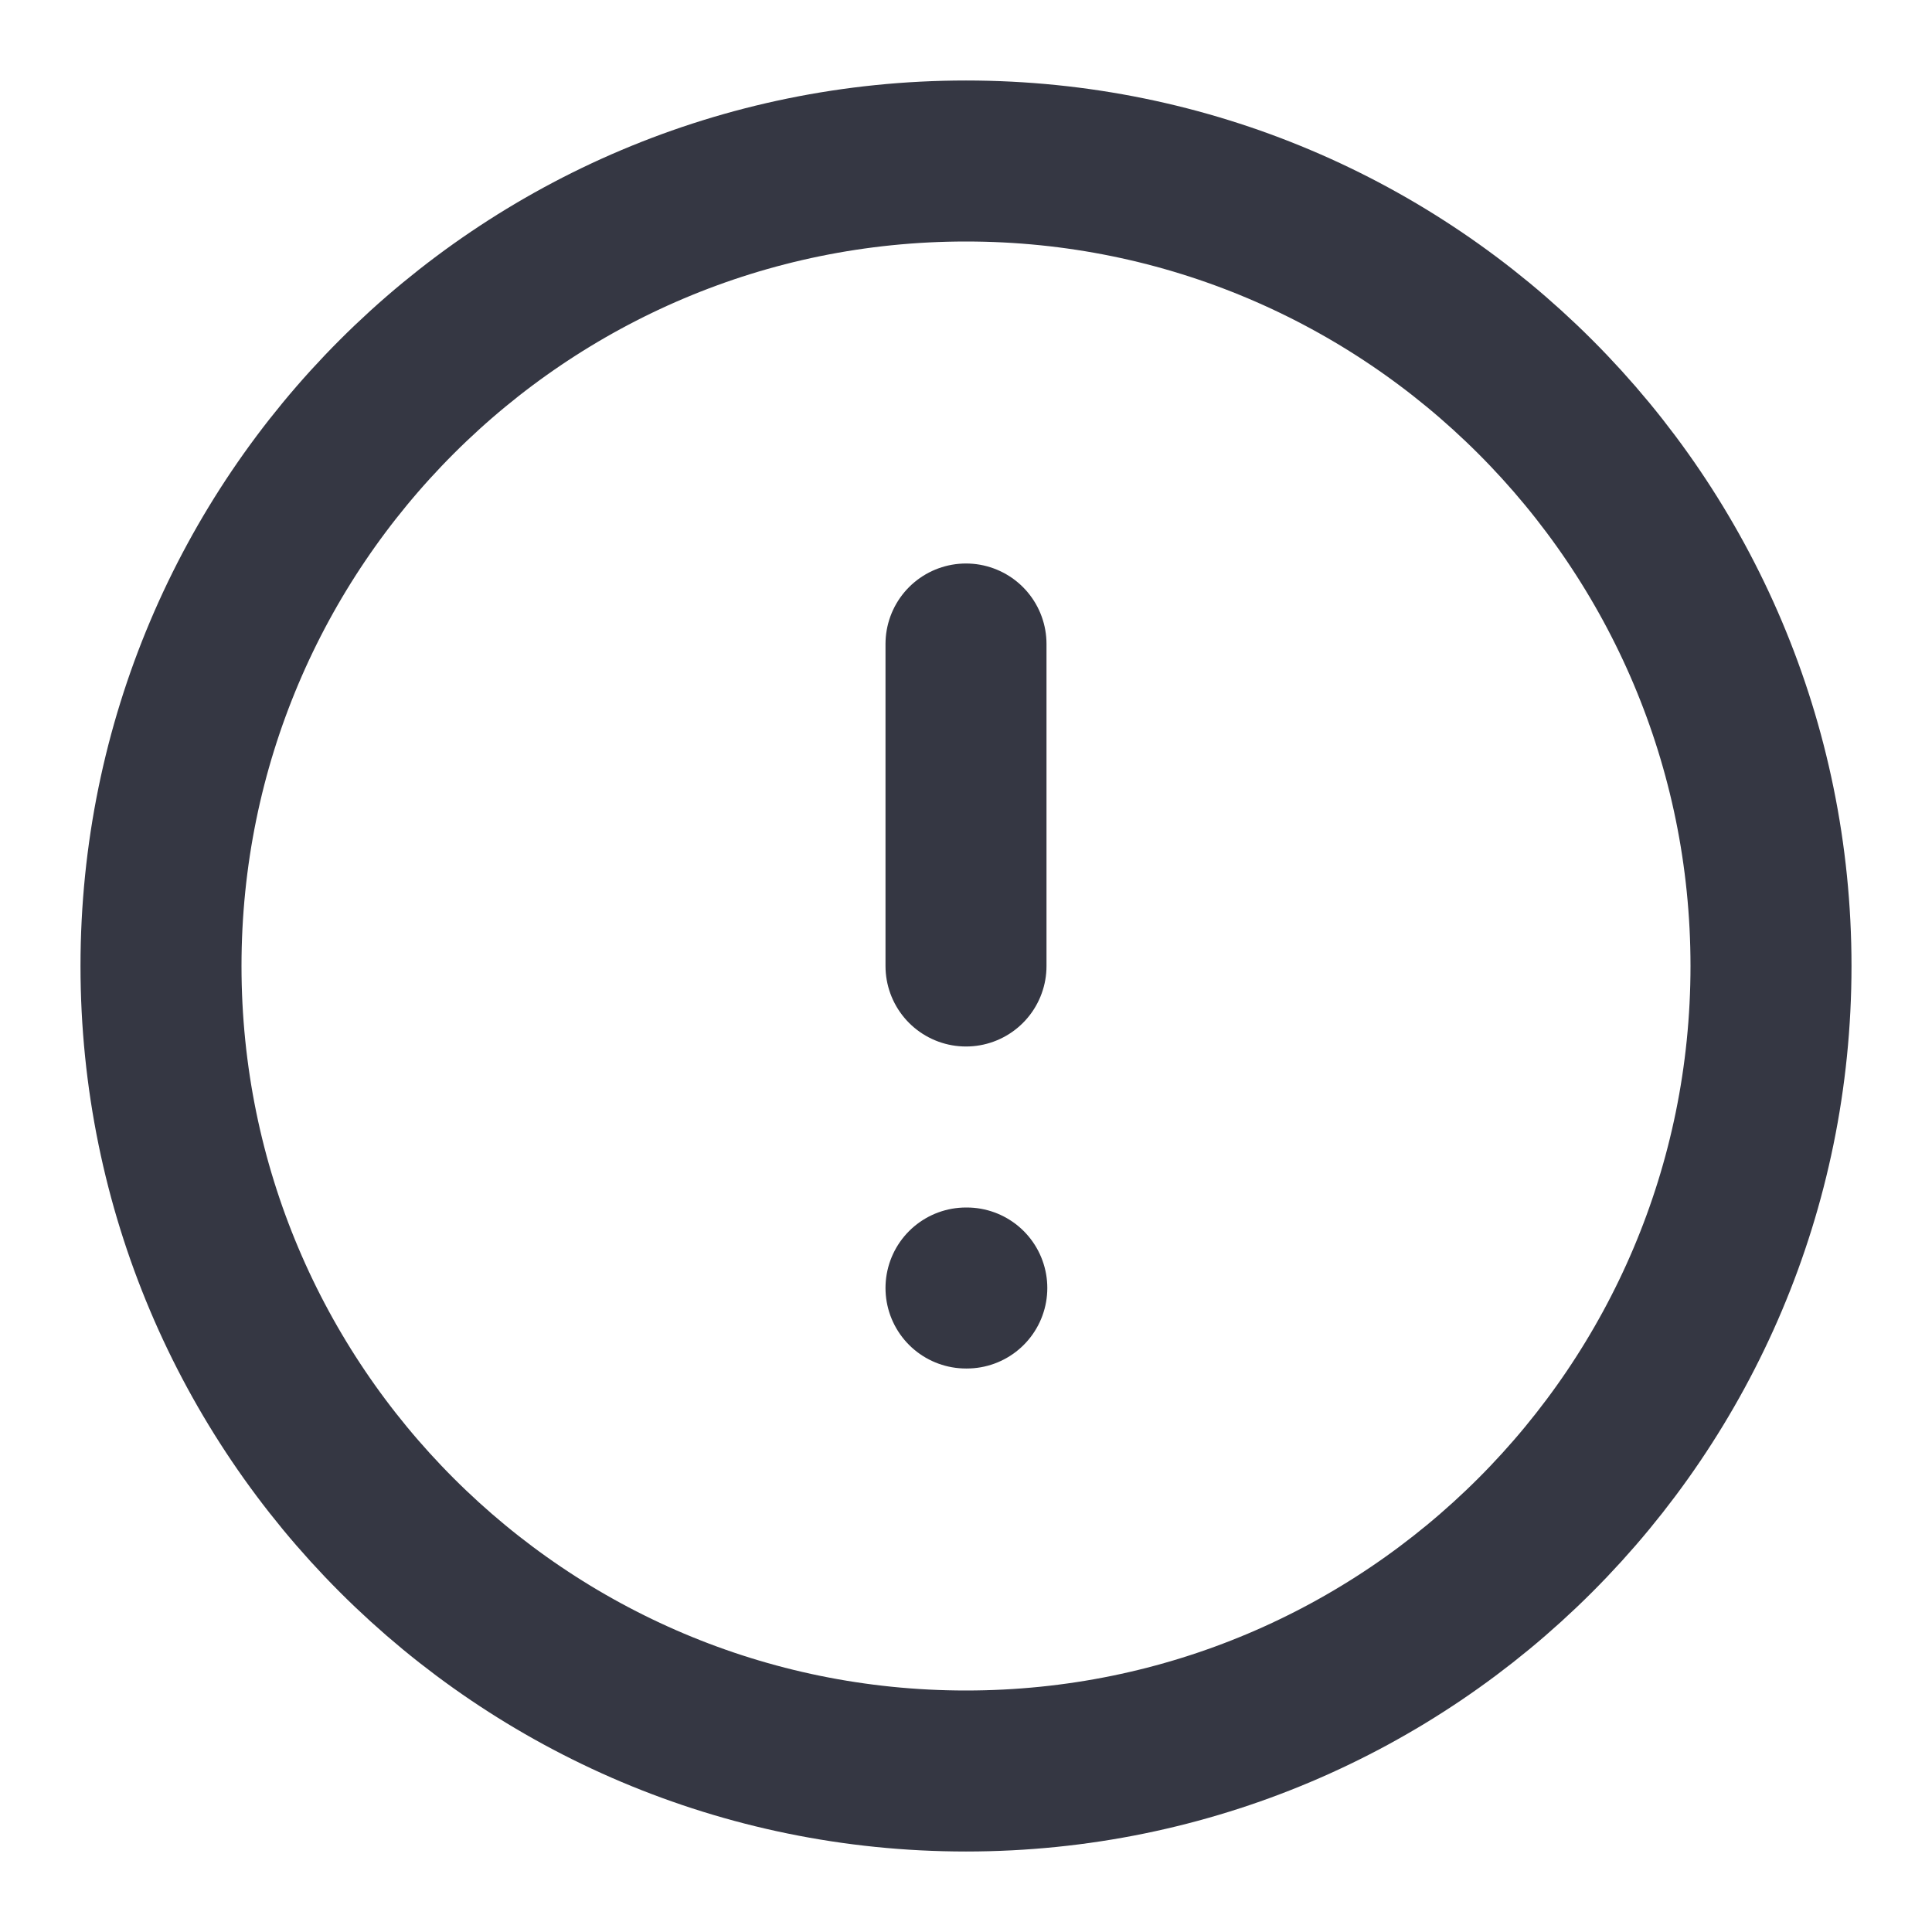
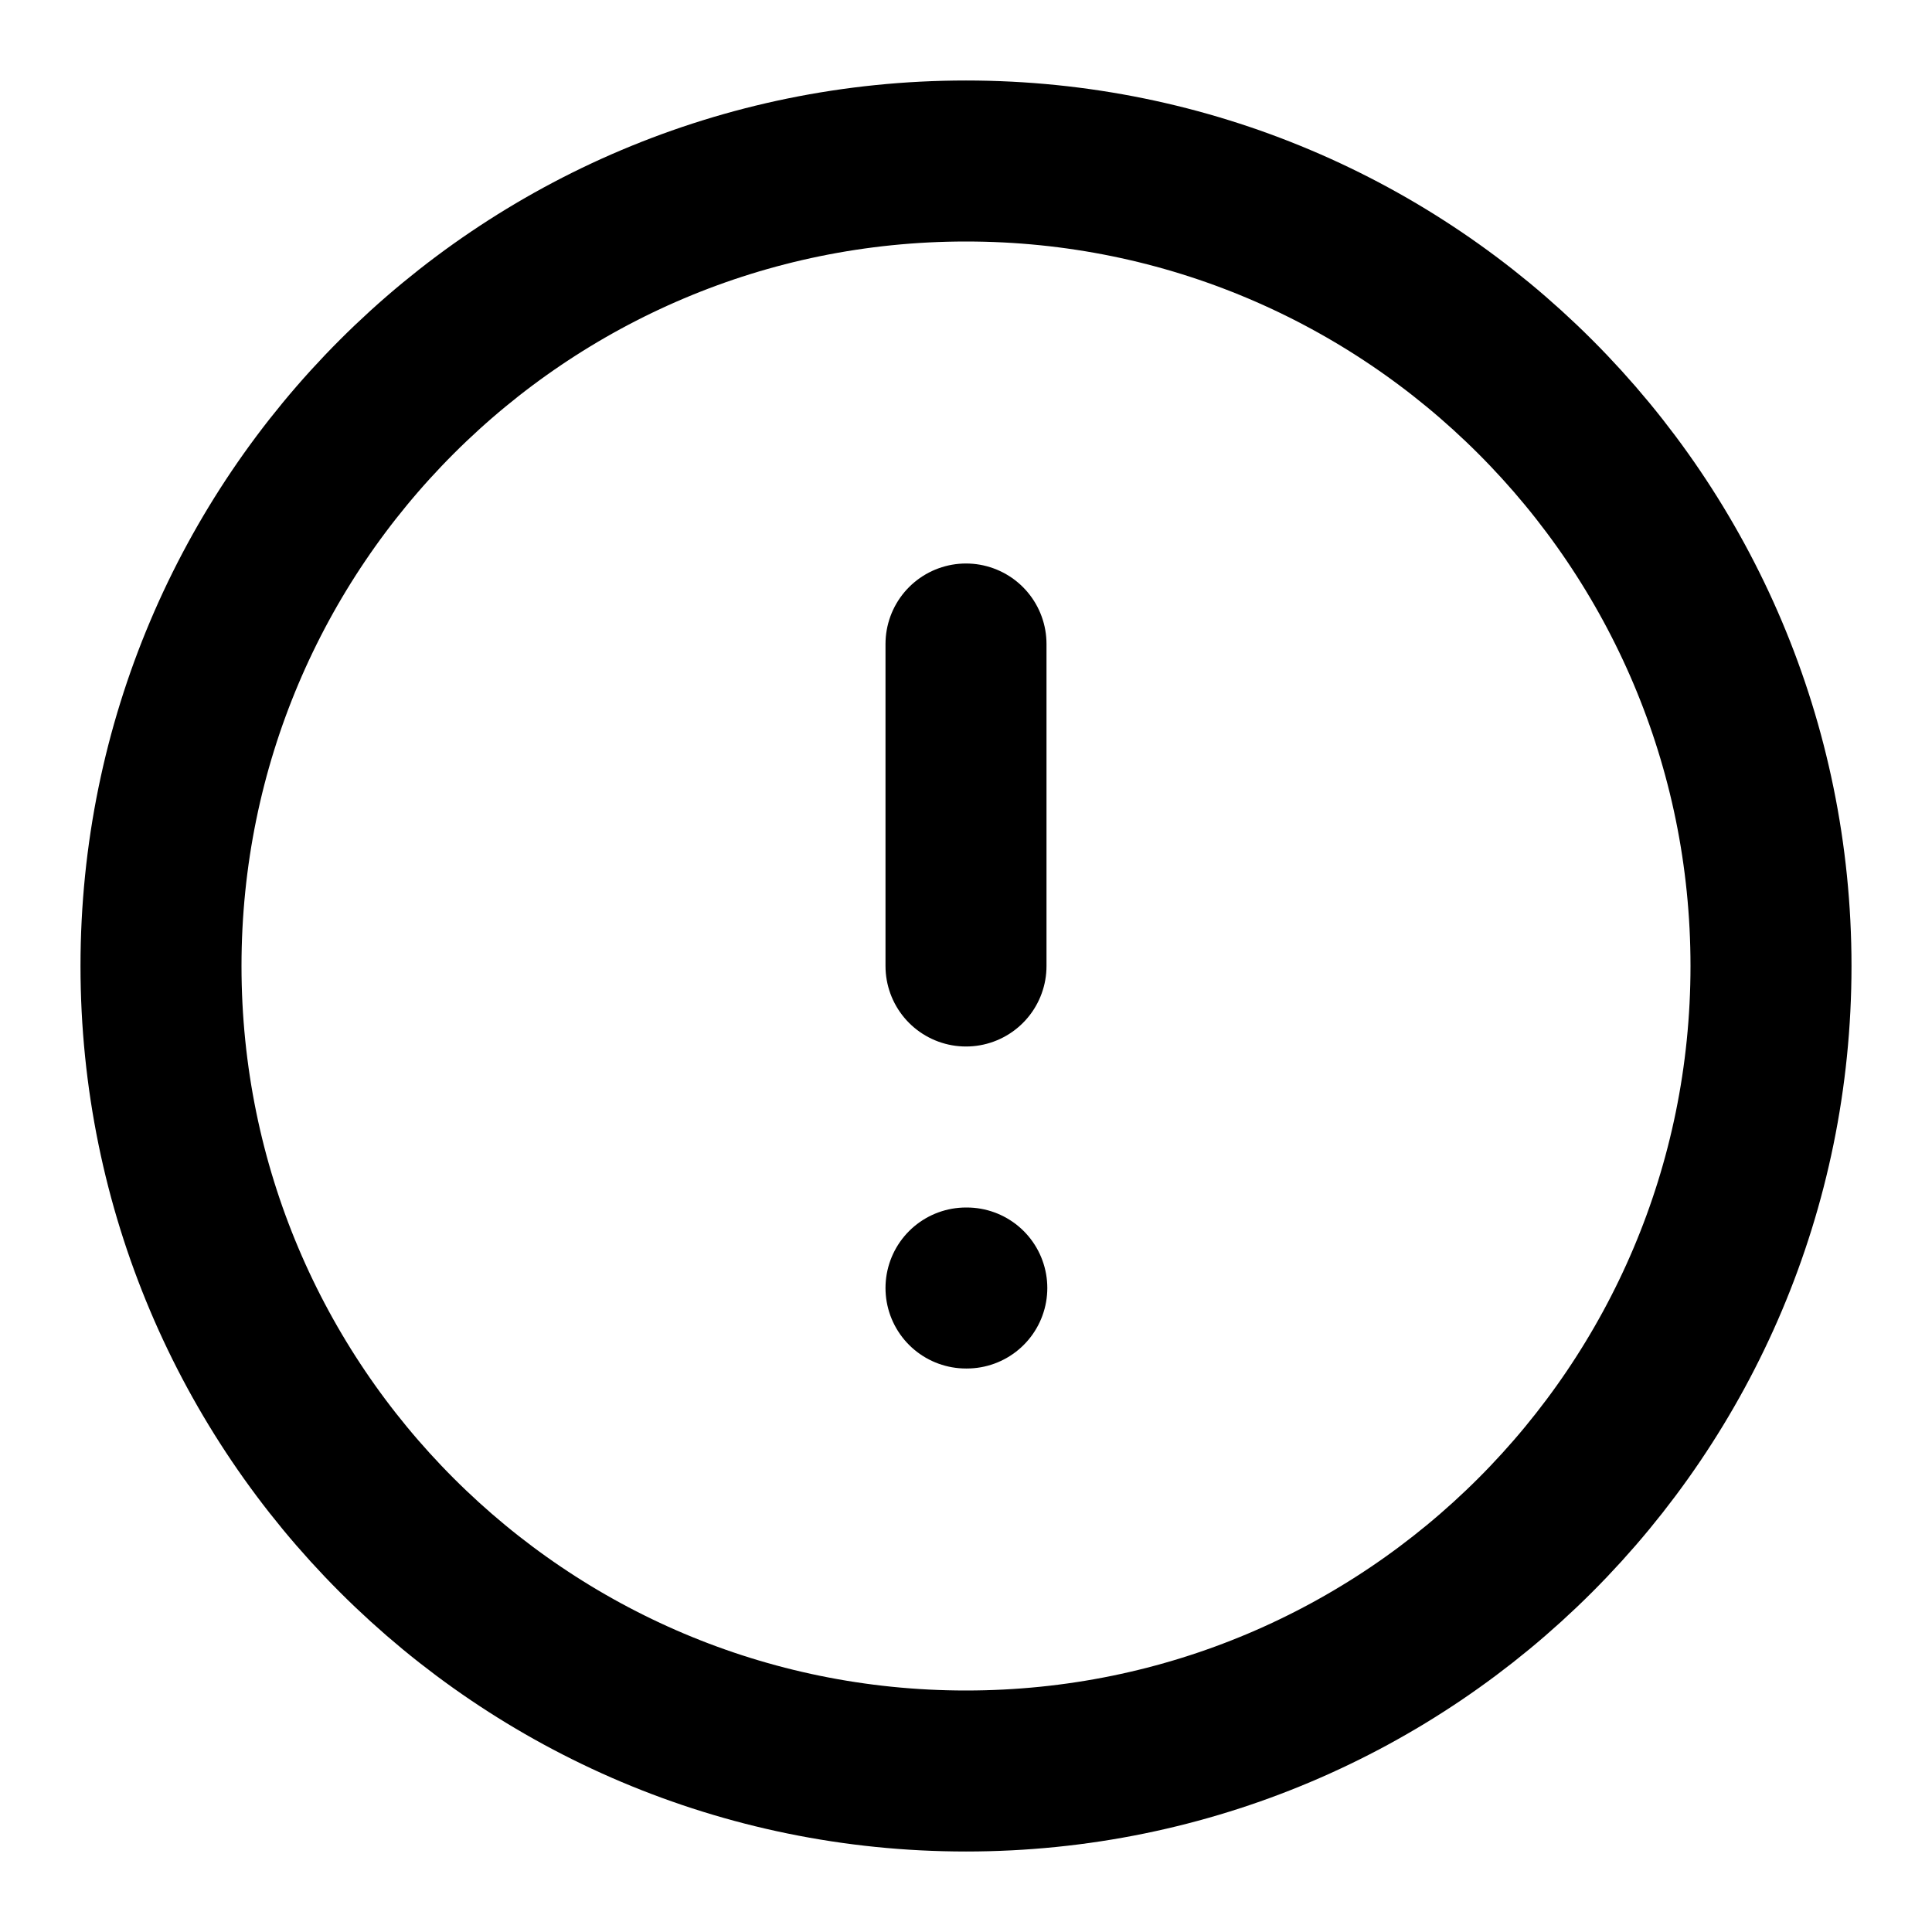
<svg xmlns="http://www.w3.org/2000/svg" width="24" height="24" viewBox="0 0 24 24" fill="none">
-   <path d="M12 22C17.523 22 22 17.523 22 12C22 6.477 17.523 2 12 2C6.477 2 2 6.477 2 12C2 17.523 6.477 22 12 22Z" stroke="#353743" stroke-width="2" stroke-linecap="round" stroke-linejoin="round" />
-   <path d="M12 8V12" stroke="#353743" stroke-width="2" stroke-linecap="round" stroke-linejoin="round" />
-   <path d="M12 16H12.01" stroke="#353743" stroke-width="2" stroke-linecap="round" stroke-linejoin="round" />
+   <path d="M12 22C17.523 22 22 17.523 22 12C22 6.477 17.523 2 12 2C6.477 2 2 6.477 2 12C2 17.523 6.477 22 12 22Z" stroke="currentColor" stroke-width="2" stroke-linecap="round" stroke-linejoin="round" />
+   <path d="M12 8V12" stroke="currentColor" stroke-width="2" stroke-linecap="round" stroke-linejoin="round" />
+   <path d="M12 16H12.01" stroke="currentColor" stroke-width="2" stroke-linecap="round" stroke-linejoin="round" />
</svg>
